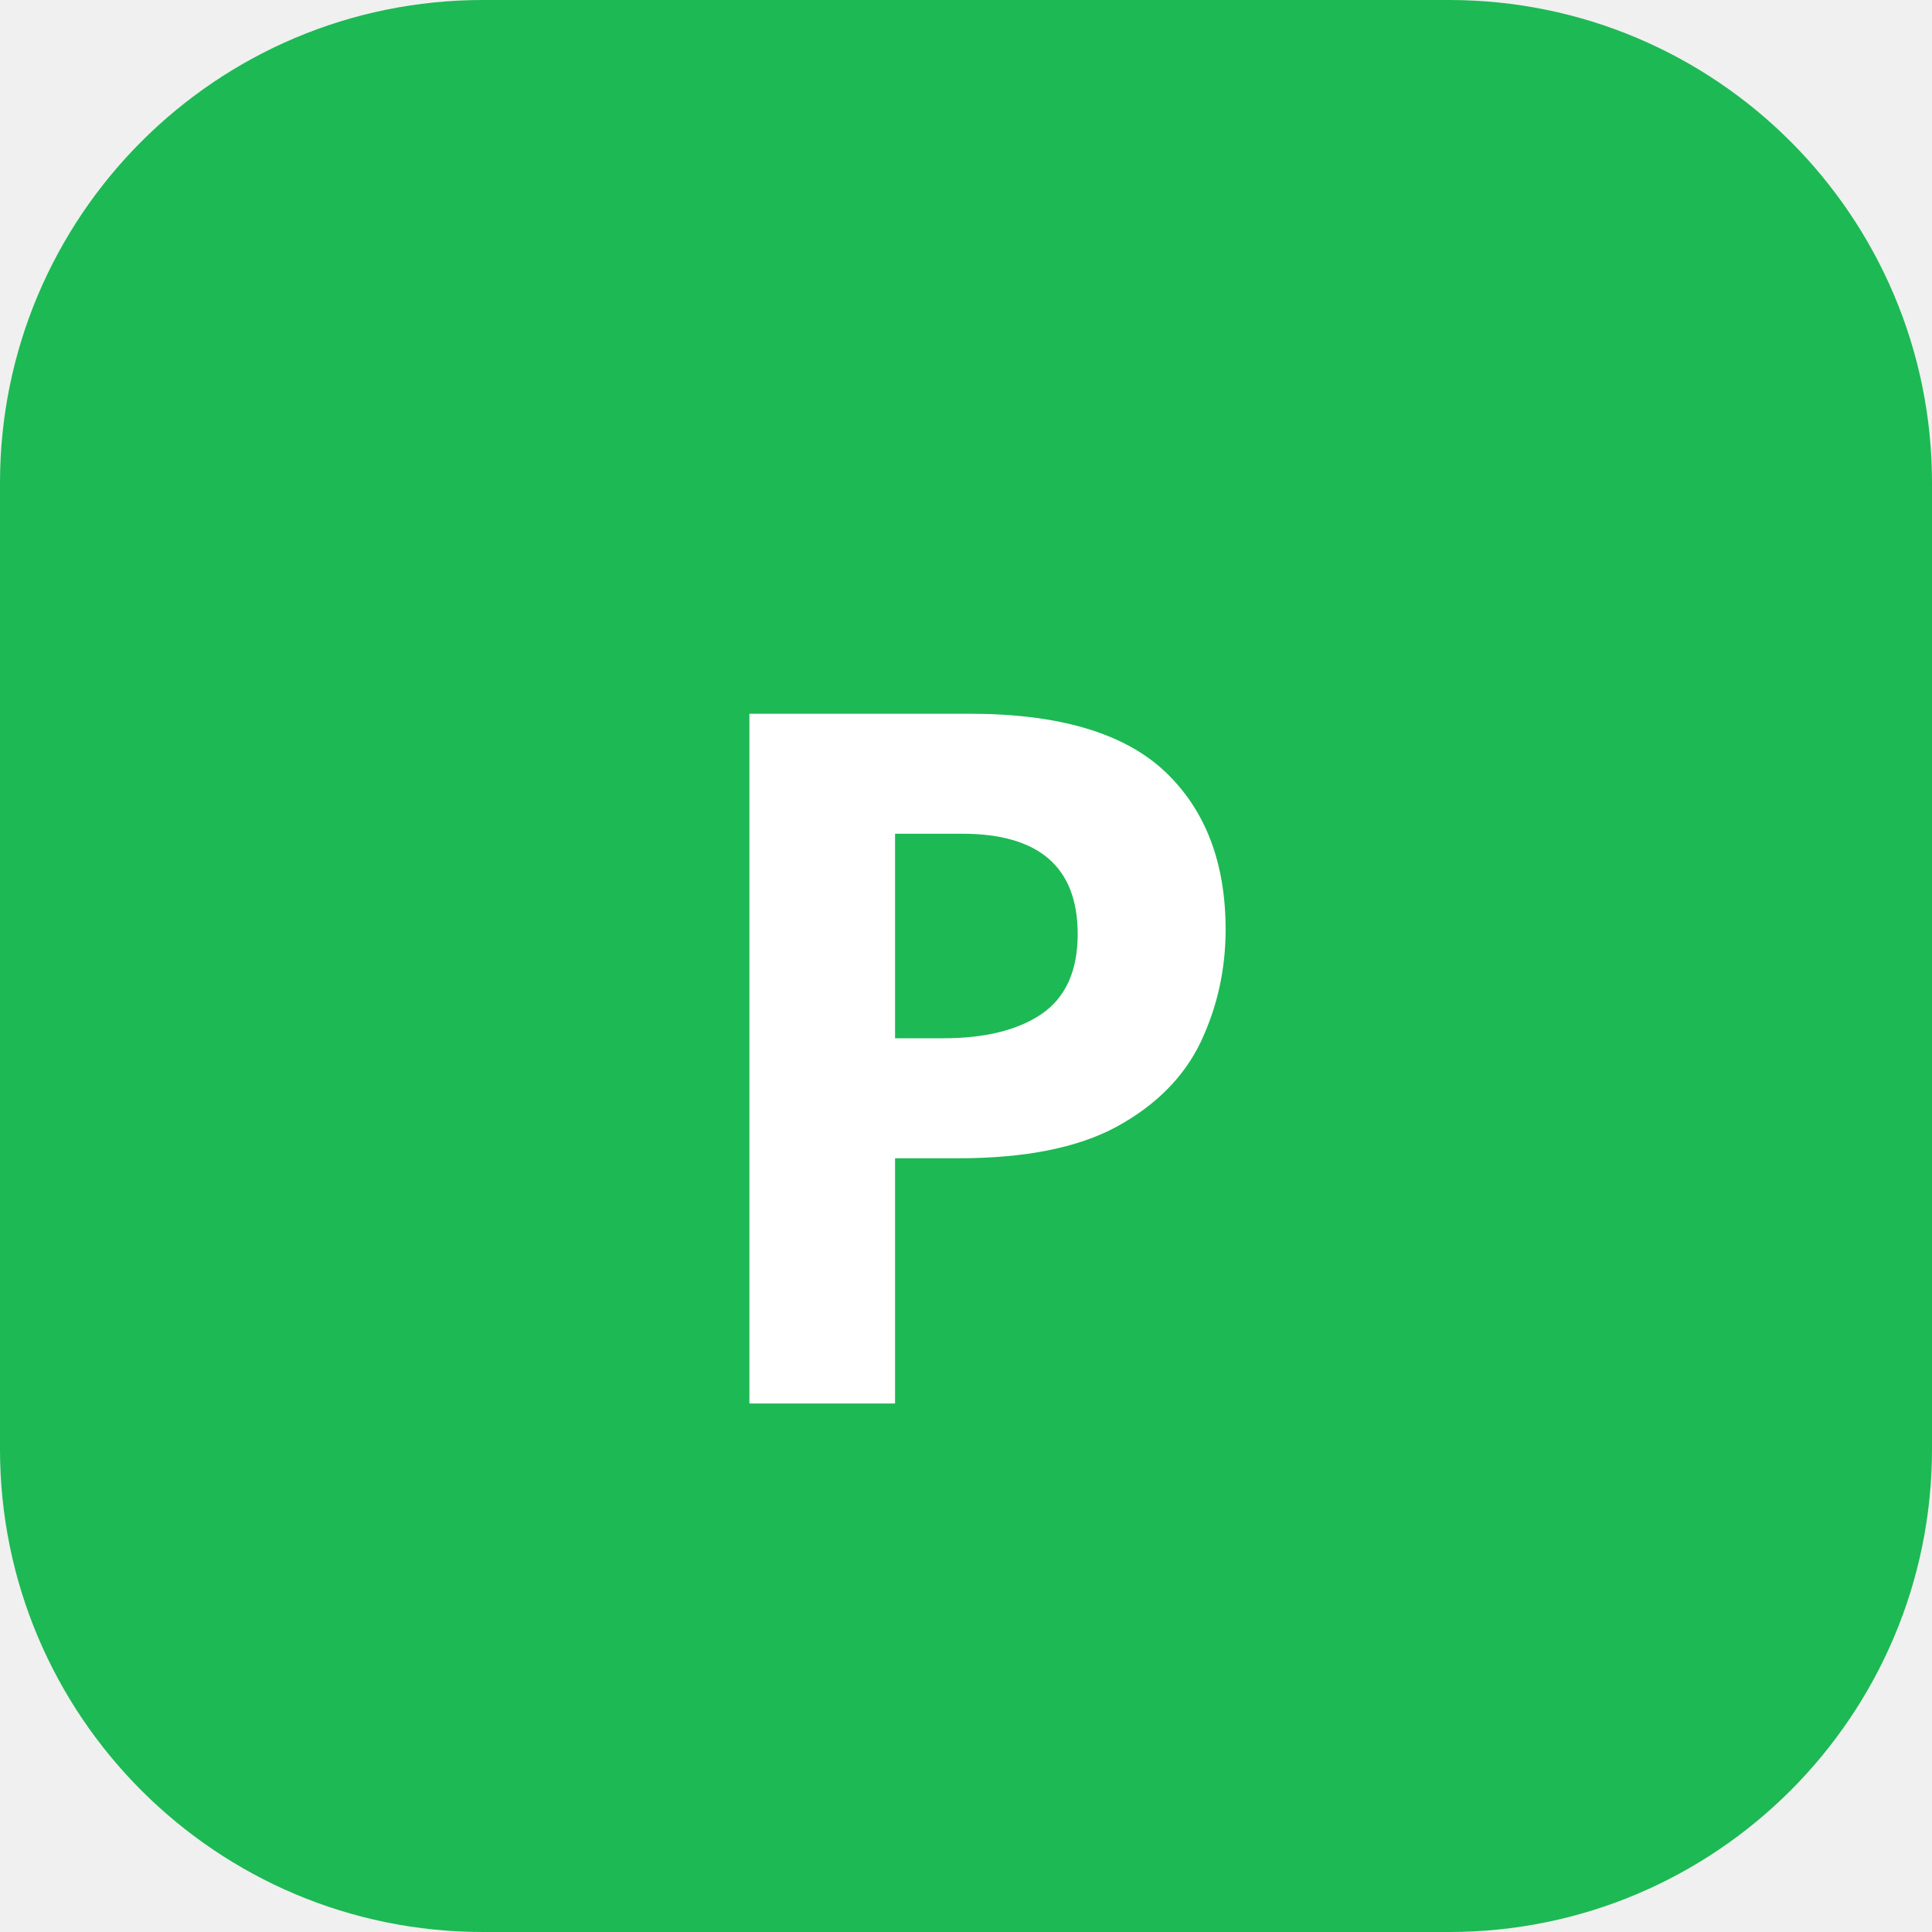
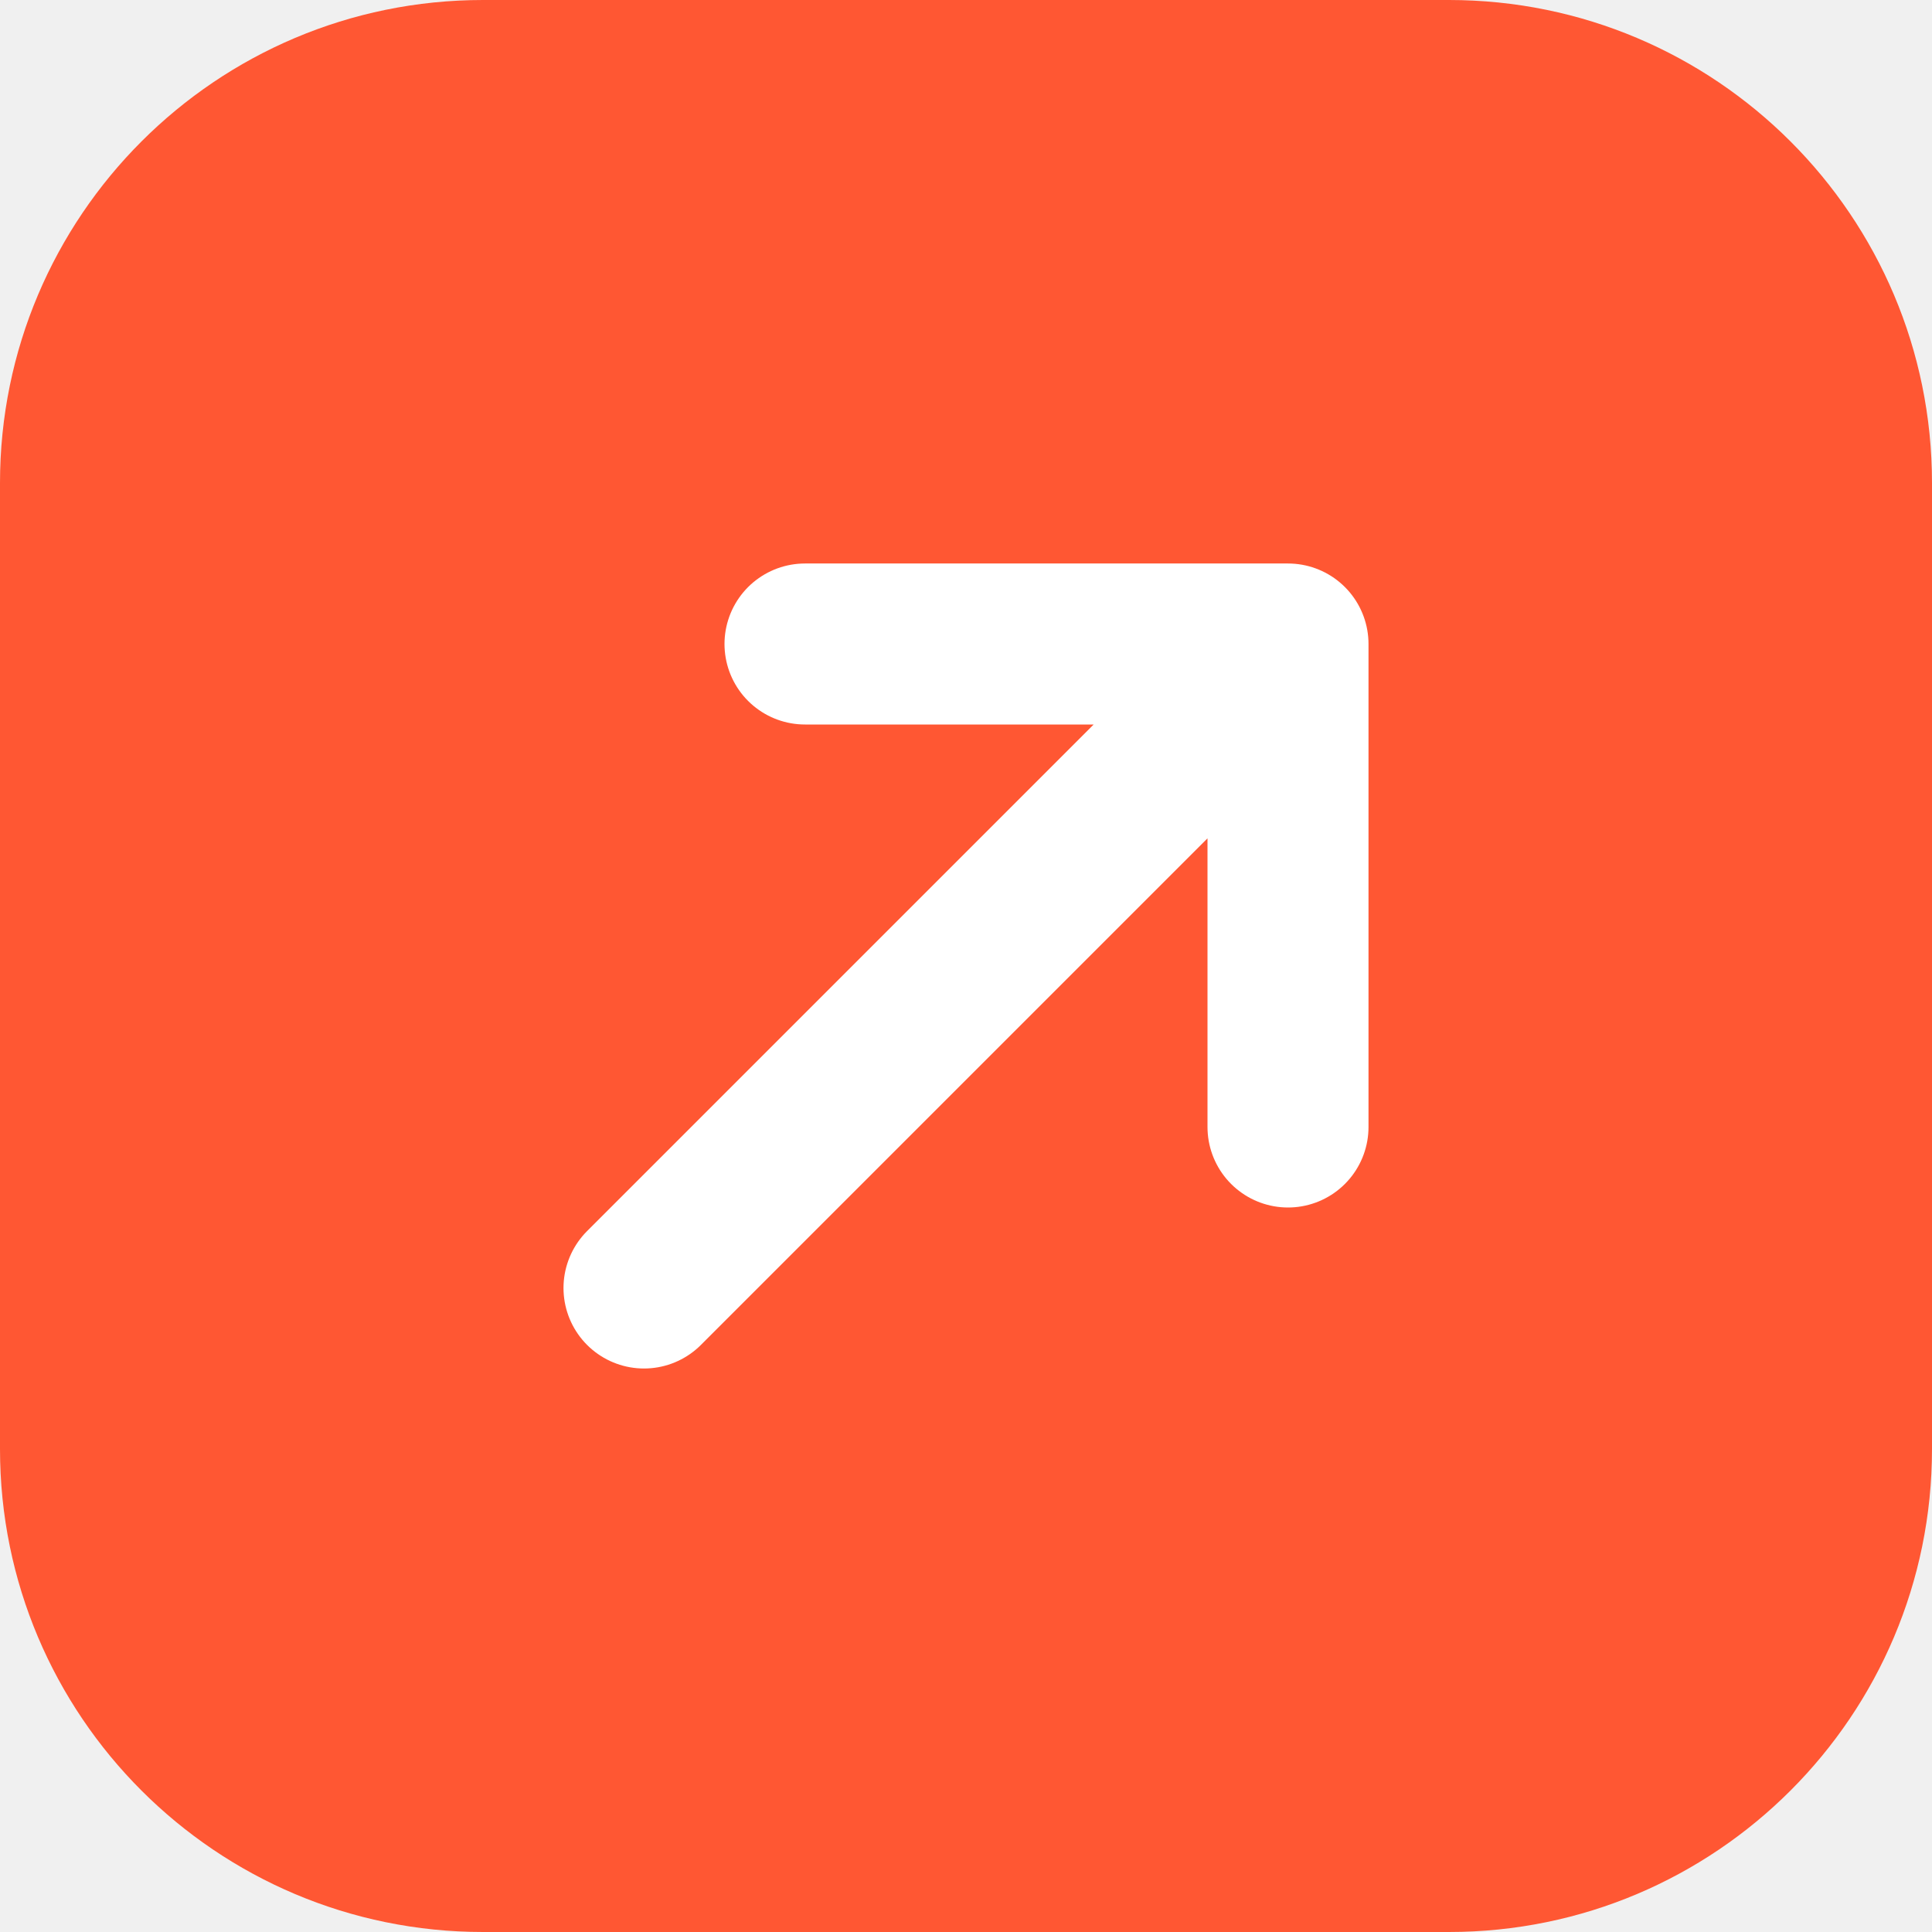
- <svg xmlns="http://www.w3.org/2000/svg" viewBox="0 0 40 40">
-   <rect width="40" height="40" rx="10" fill="#1DB954" />
-   <text x="50%" y="55%" dominant-baseline="middle" text-anchor="middle" fill="#fff" font-family="sans-serif" font-weight="800" font-size="20">P</text>
+ <svg xmlns="http://www.w3.org/2000/svg" viewBox="0 0 36 36" fill="none">
+   <rect width="36" height="36" rx="9" fill="#FF5733" />
+   <path d="M12 24L24 12M24 12H15M24 12V21" stroke="#FFFFFF" stroke-width="3" stroke-linecap="round" stroke-linejoin="round" />
</svg>
